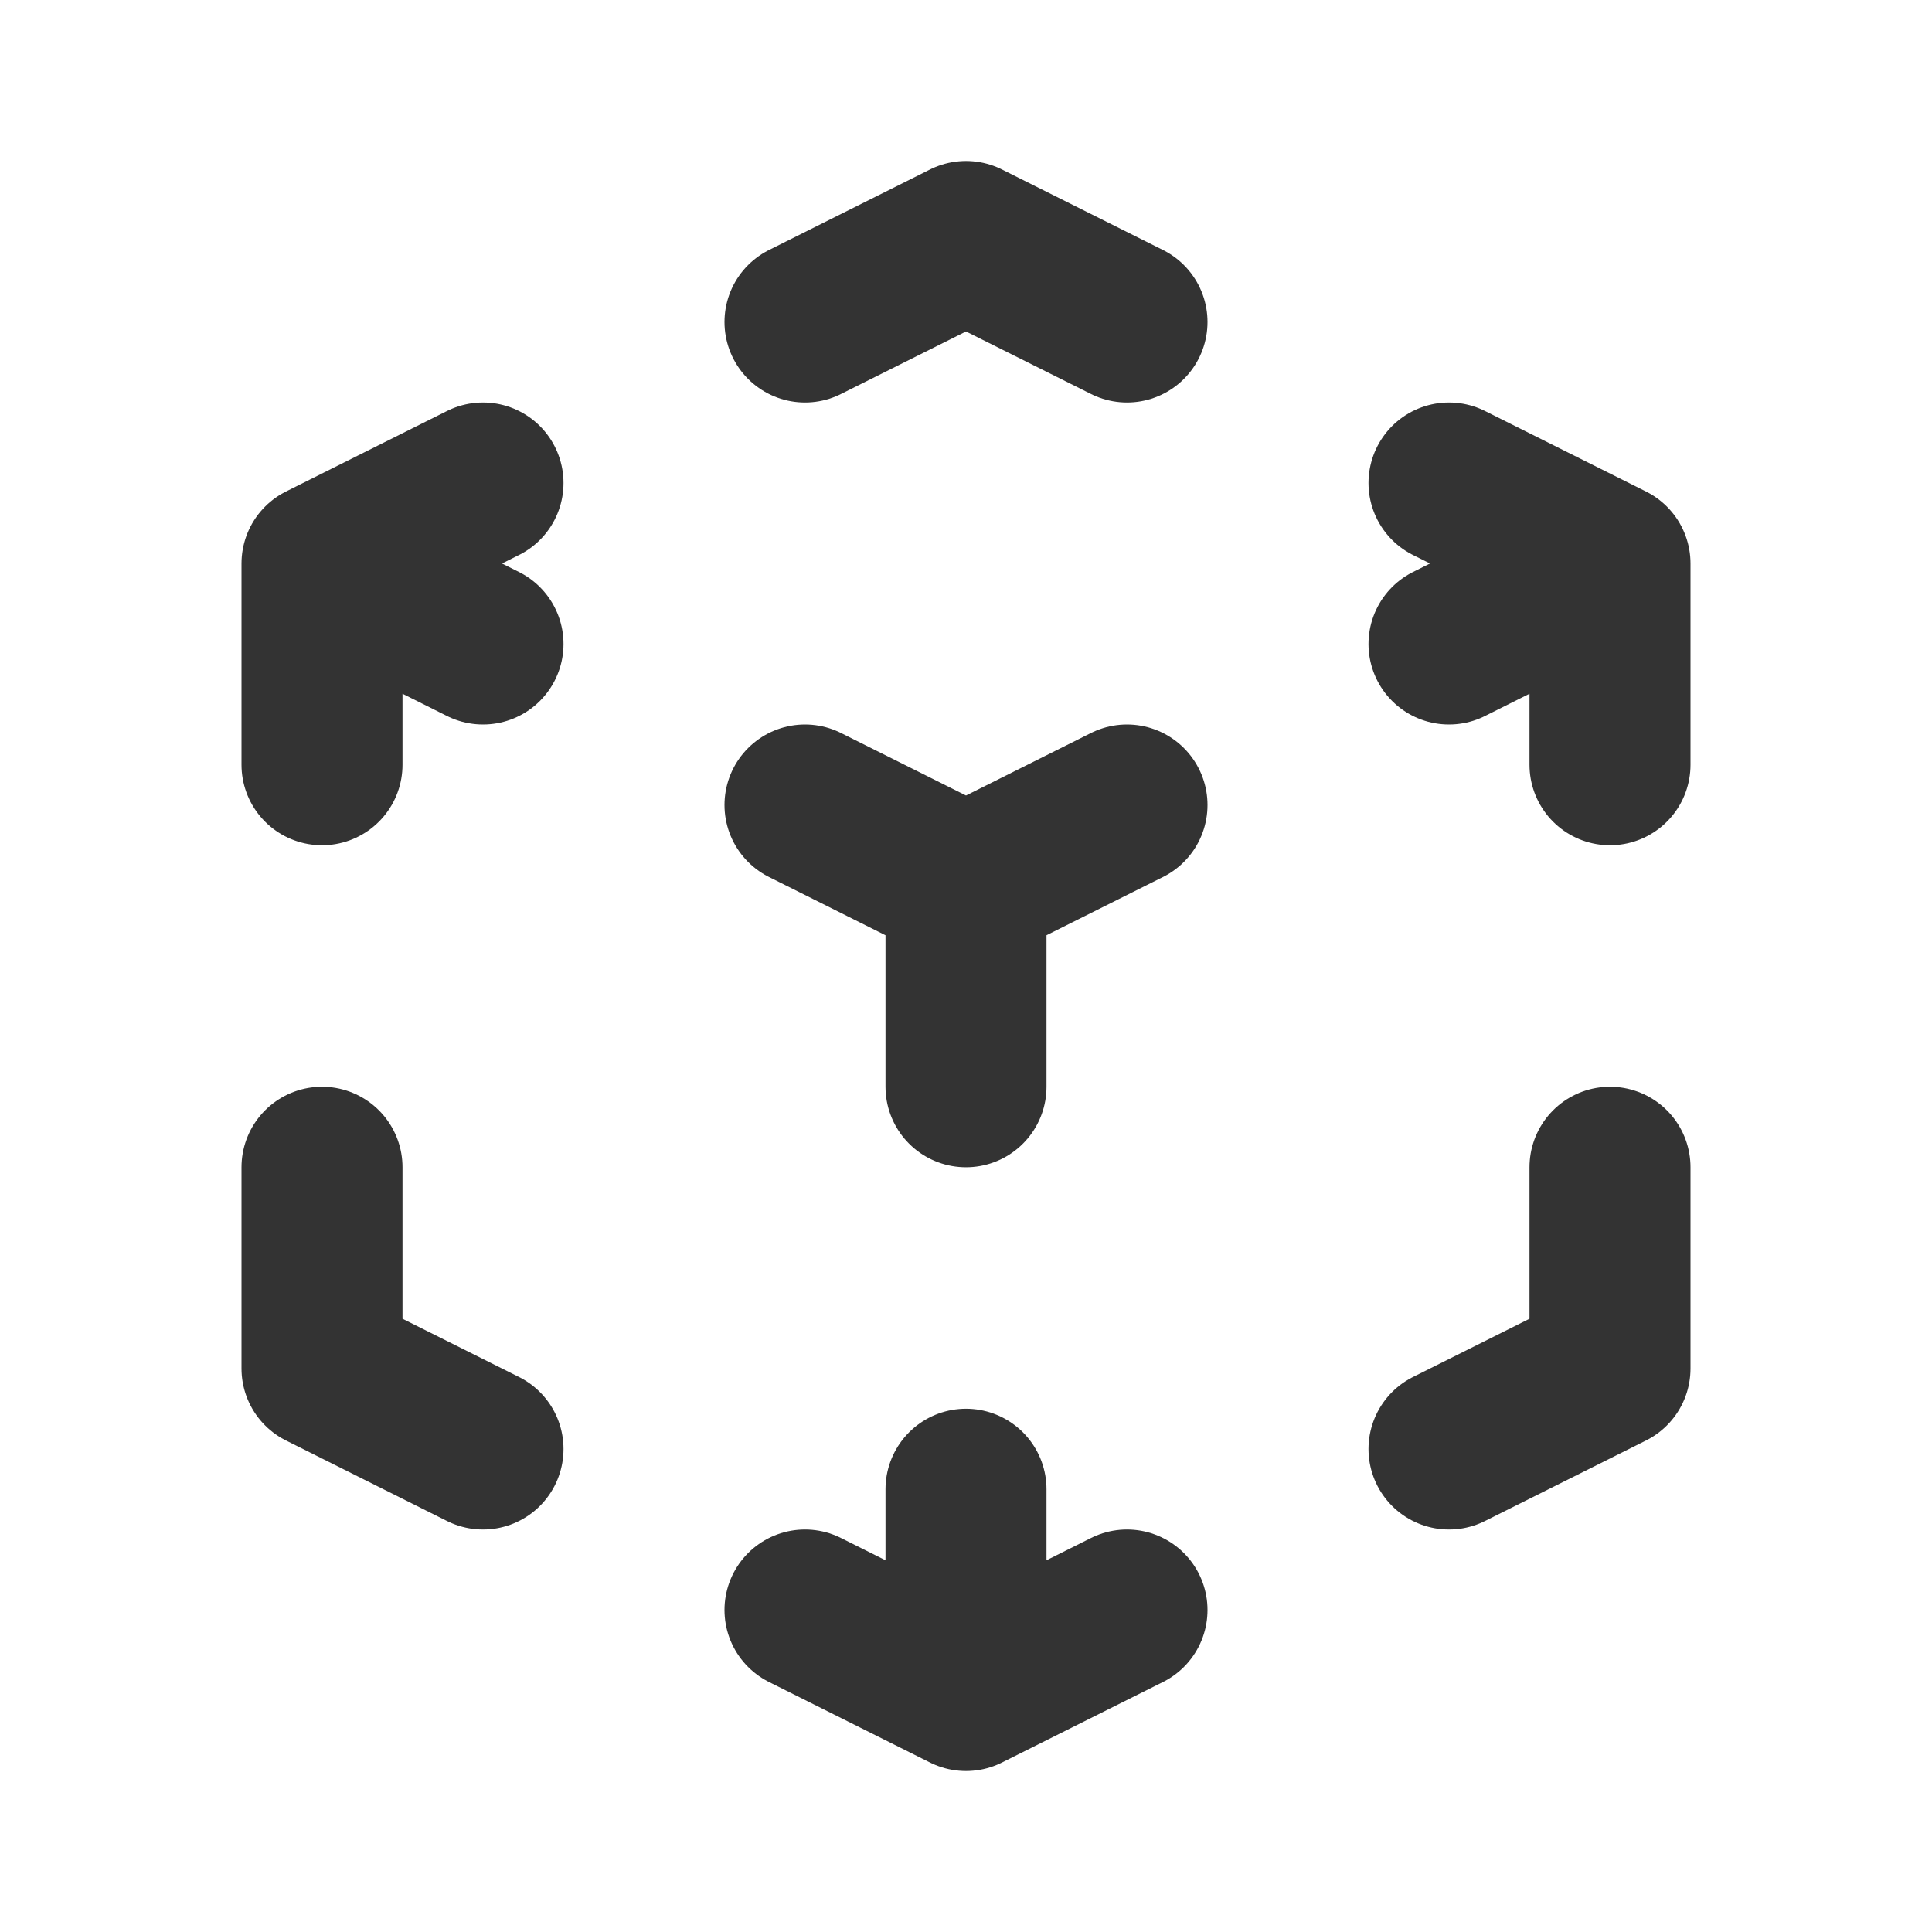
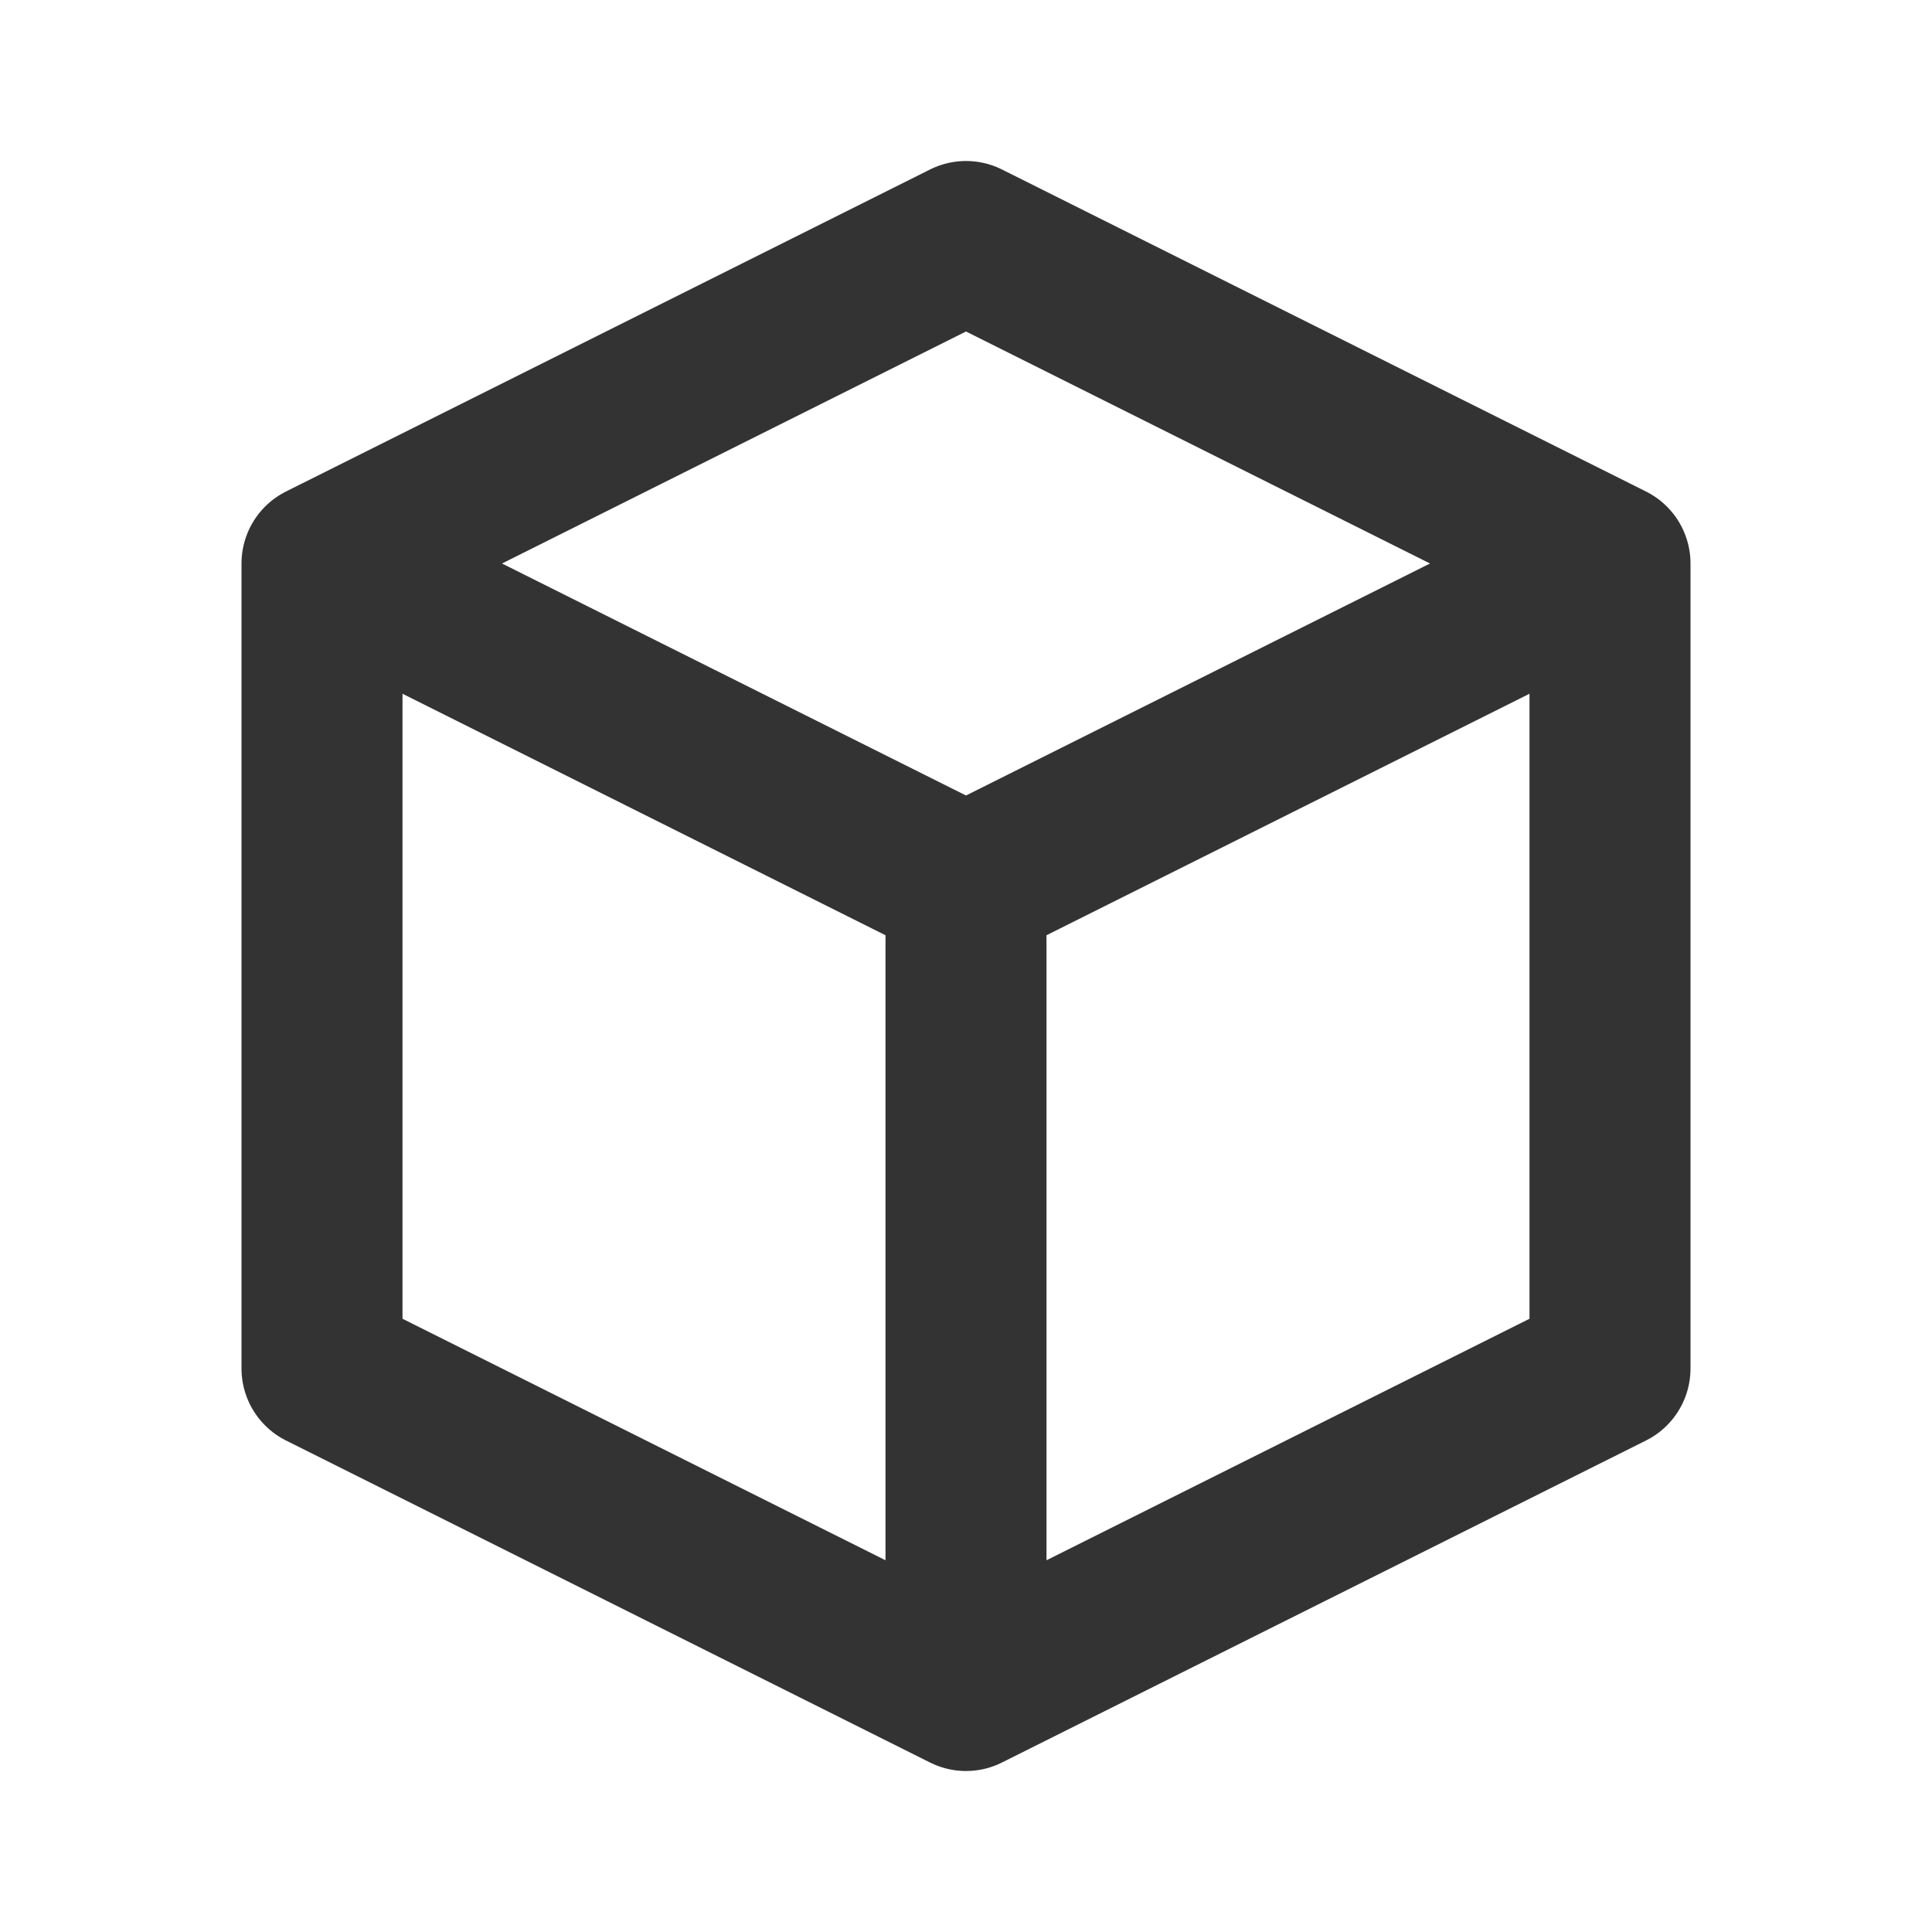
- <svg xmlns="http://www.w3.org/2000/svg" class="w-6 h-6" fill="none" stroke="#333" viewBox="0 0 24 24">
-   <path stroke-linecap="round" stroke-linejoin="round" stroke-width="2" d="M14 10l-2 1m0 0l-2-1m2 1v2.5M20 7l-2 1m2-1l-2-1m2 1v2.5M14 4l-2-1-2 1M4 7l2-1M4 7l2 1M4 7v2.5M12 21l-2-1m2 1l2-1m-2 1v-2.5M6 18l-2-1v-2.5M18 18l2-1v-2.5" />
+ <svg xmlns="http://www.w3.org/2000/svg" class="h-6 w-6" fill="none" viewBox="0 0 24 24" stroke="#333">
+   <path stroke-linecap="round" stroke-linejoin="round" stroke-width="2" d="M20 7l-8-4-8 4m16 0l-8 4m8-4v10l-8 4m0-10L4 7m8 4v10M4 7v10l8 4" />
</svg>
